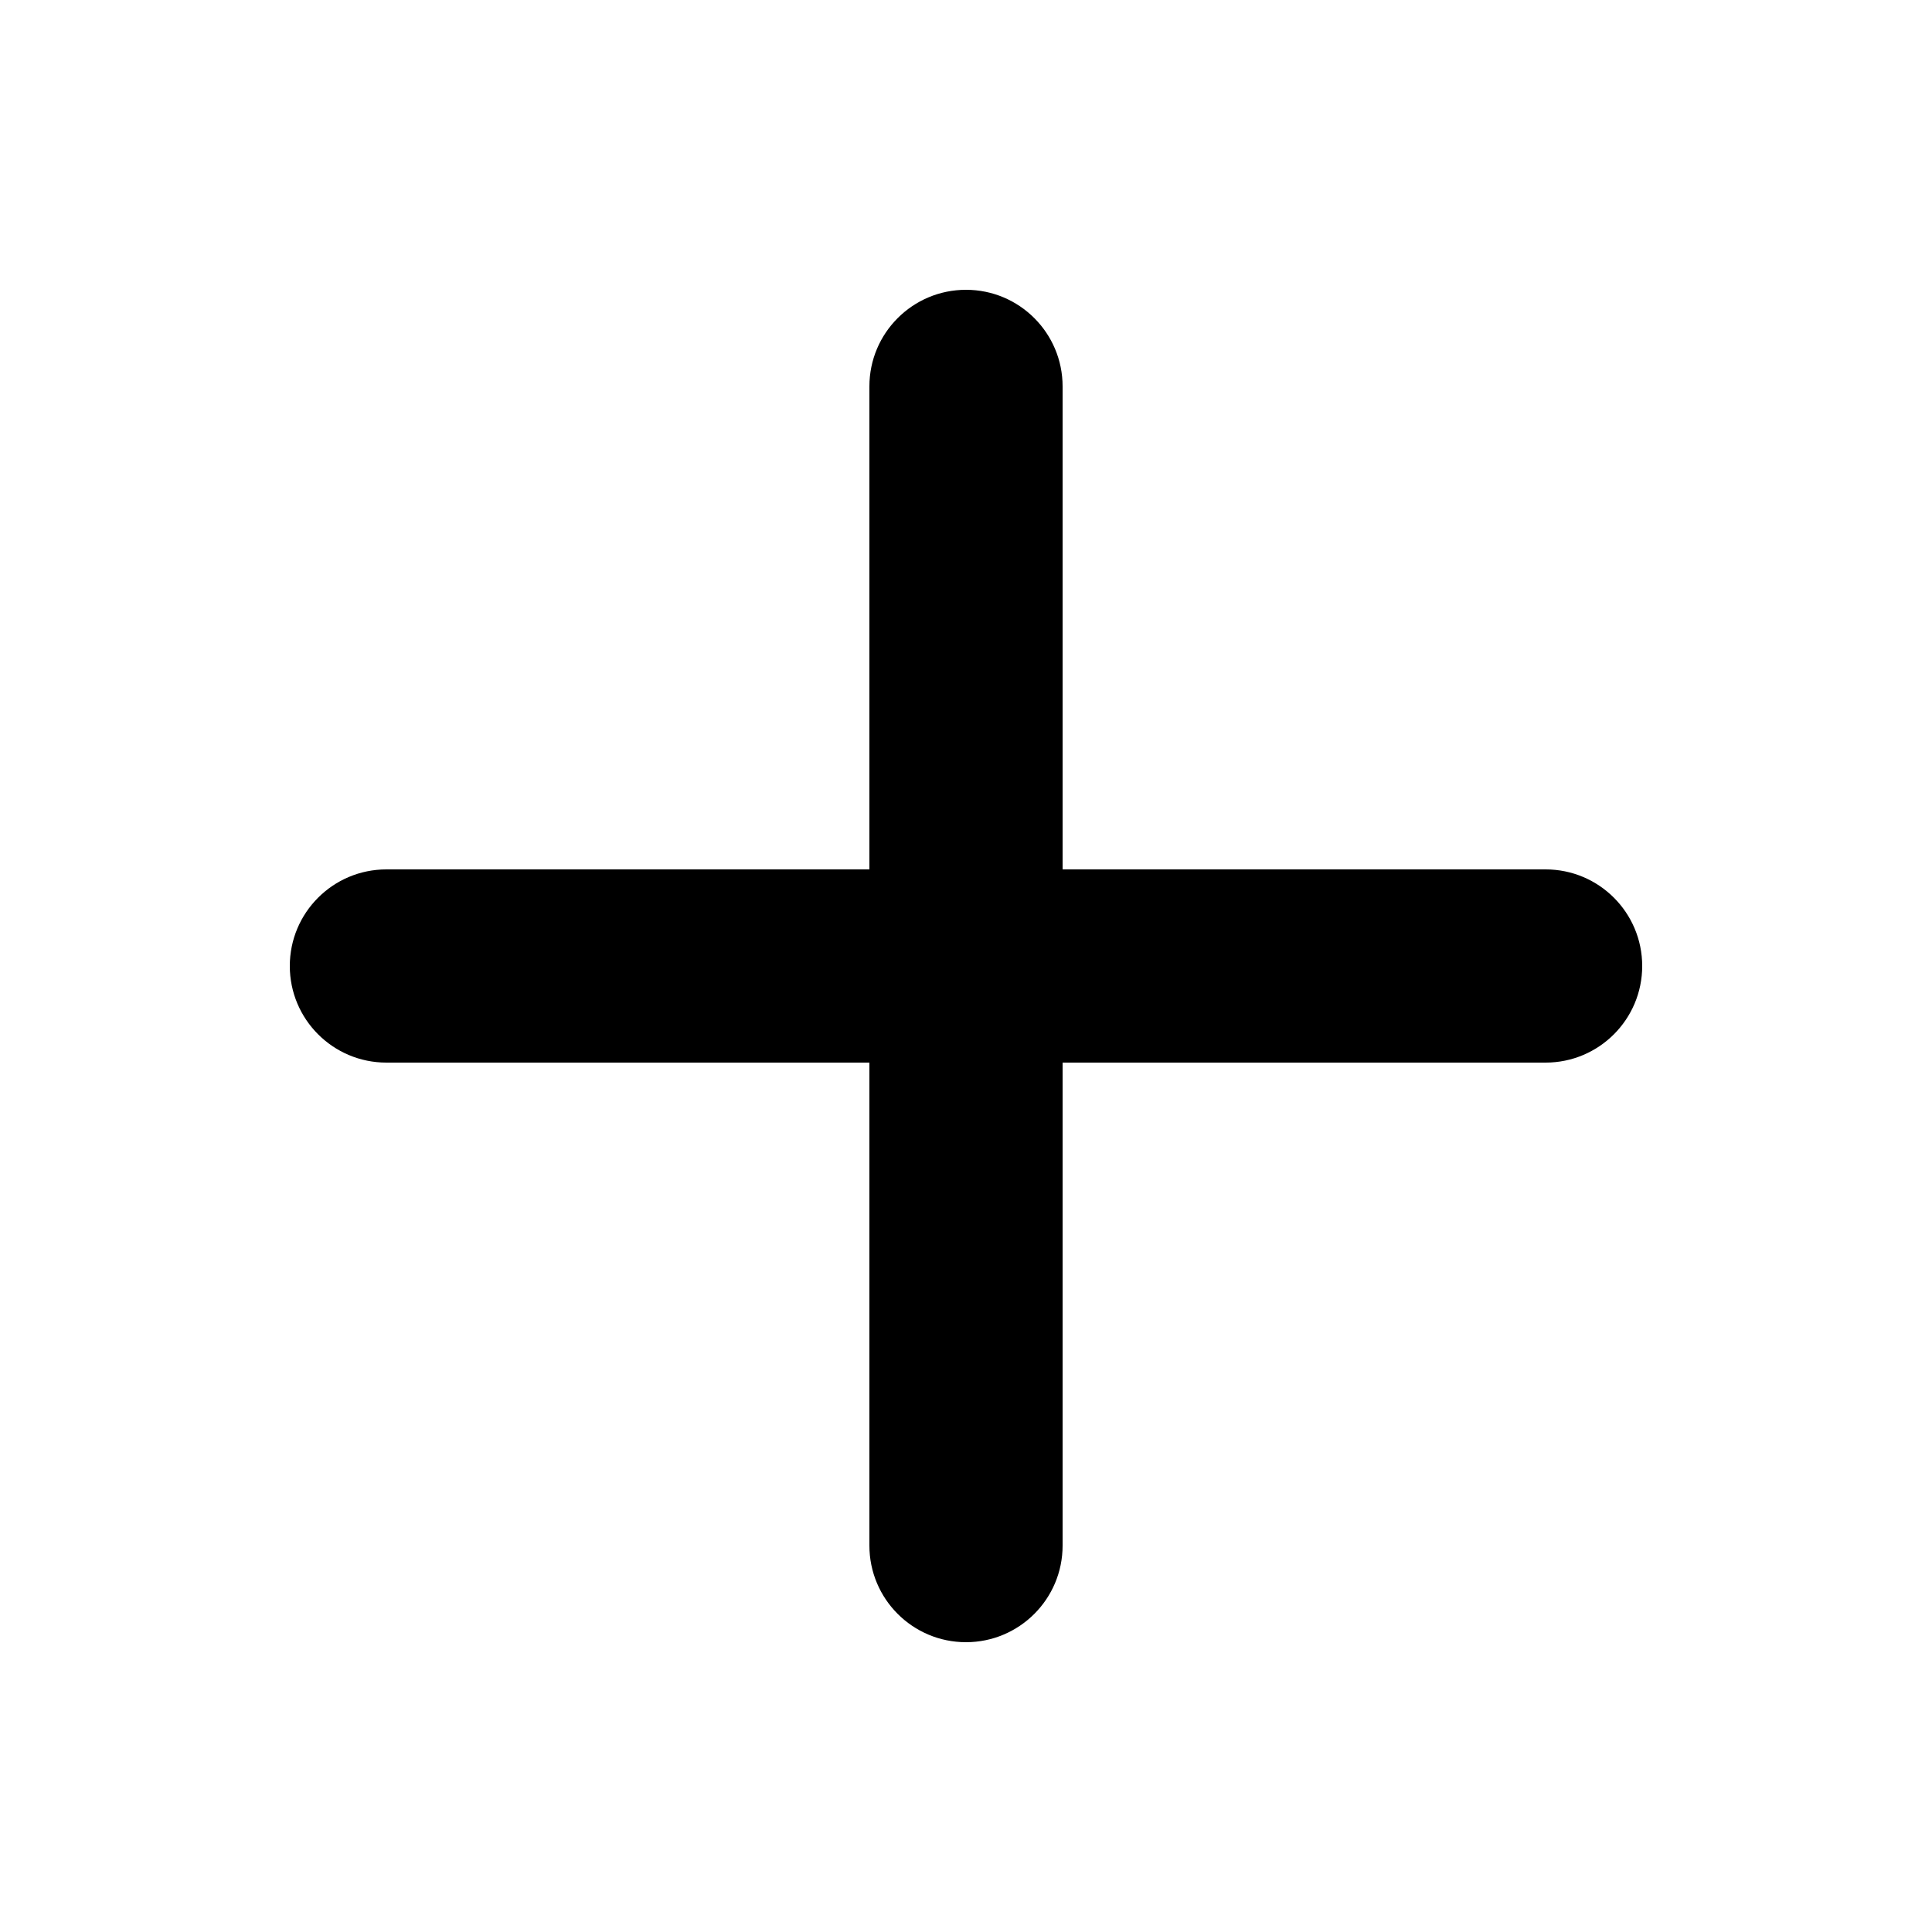
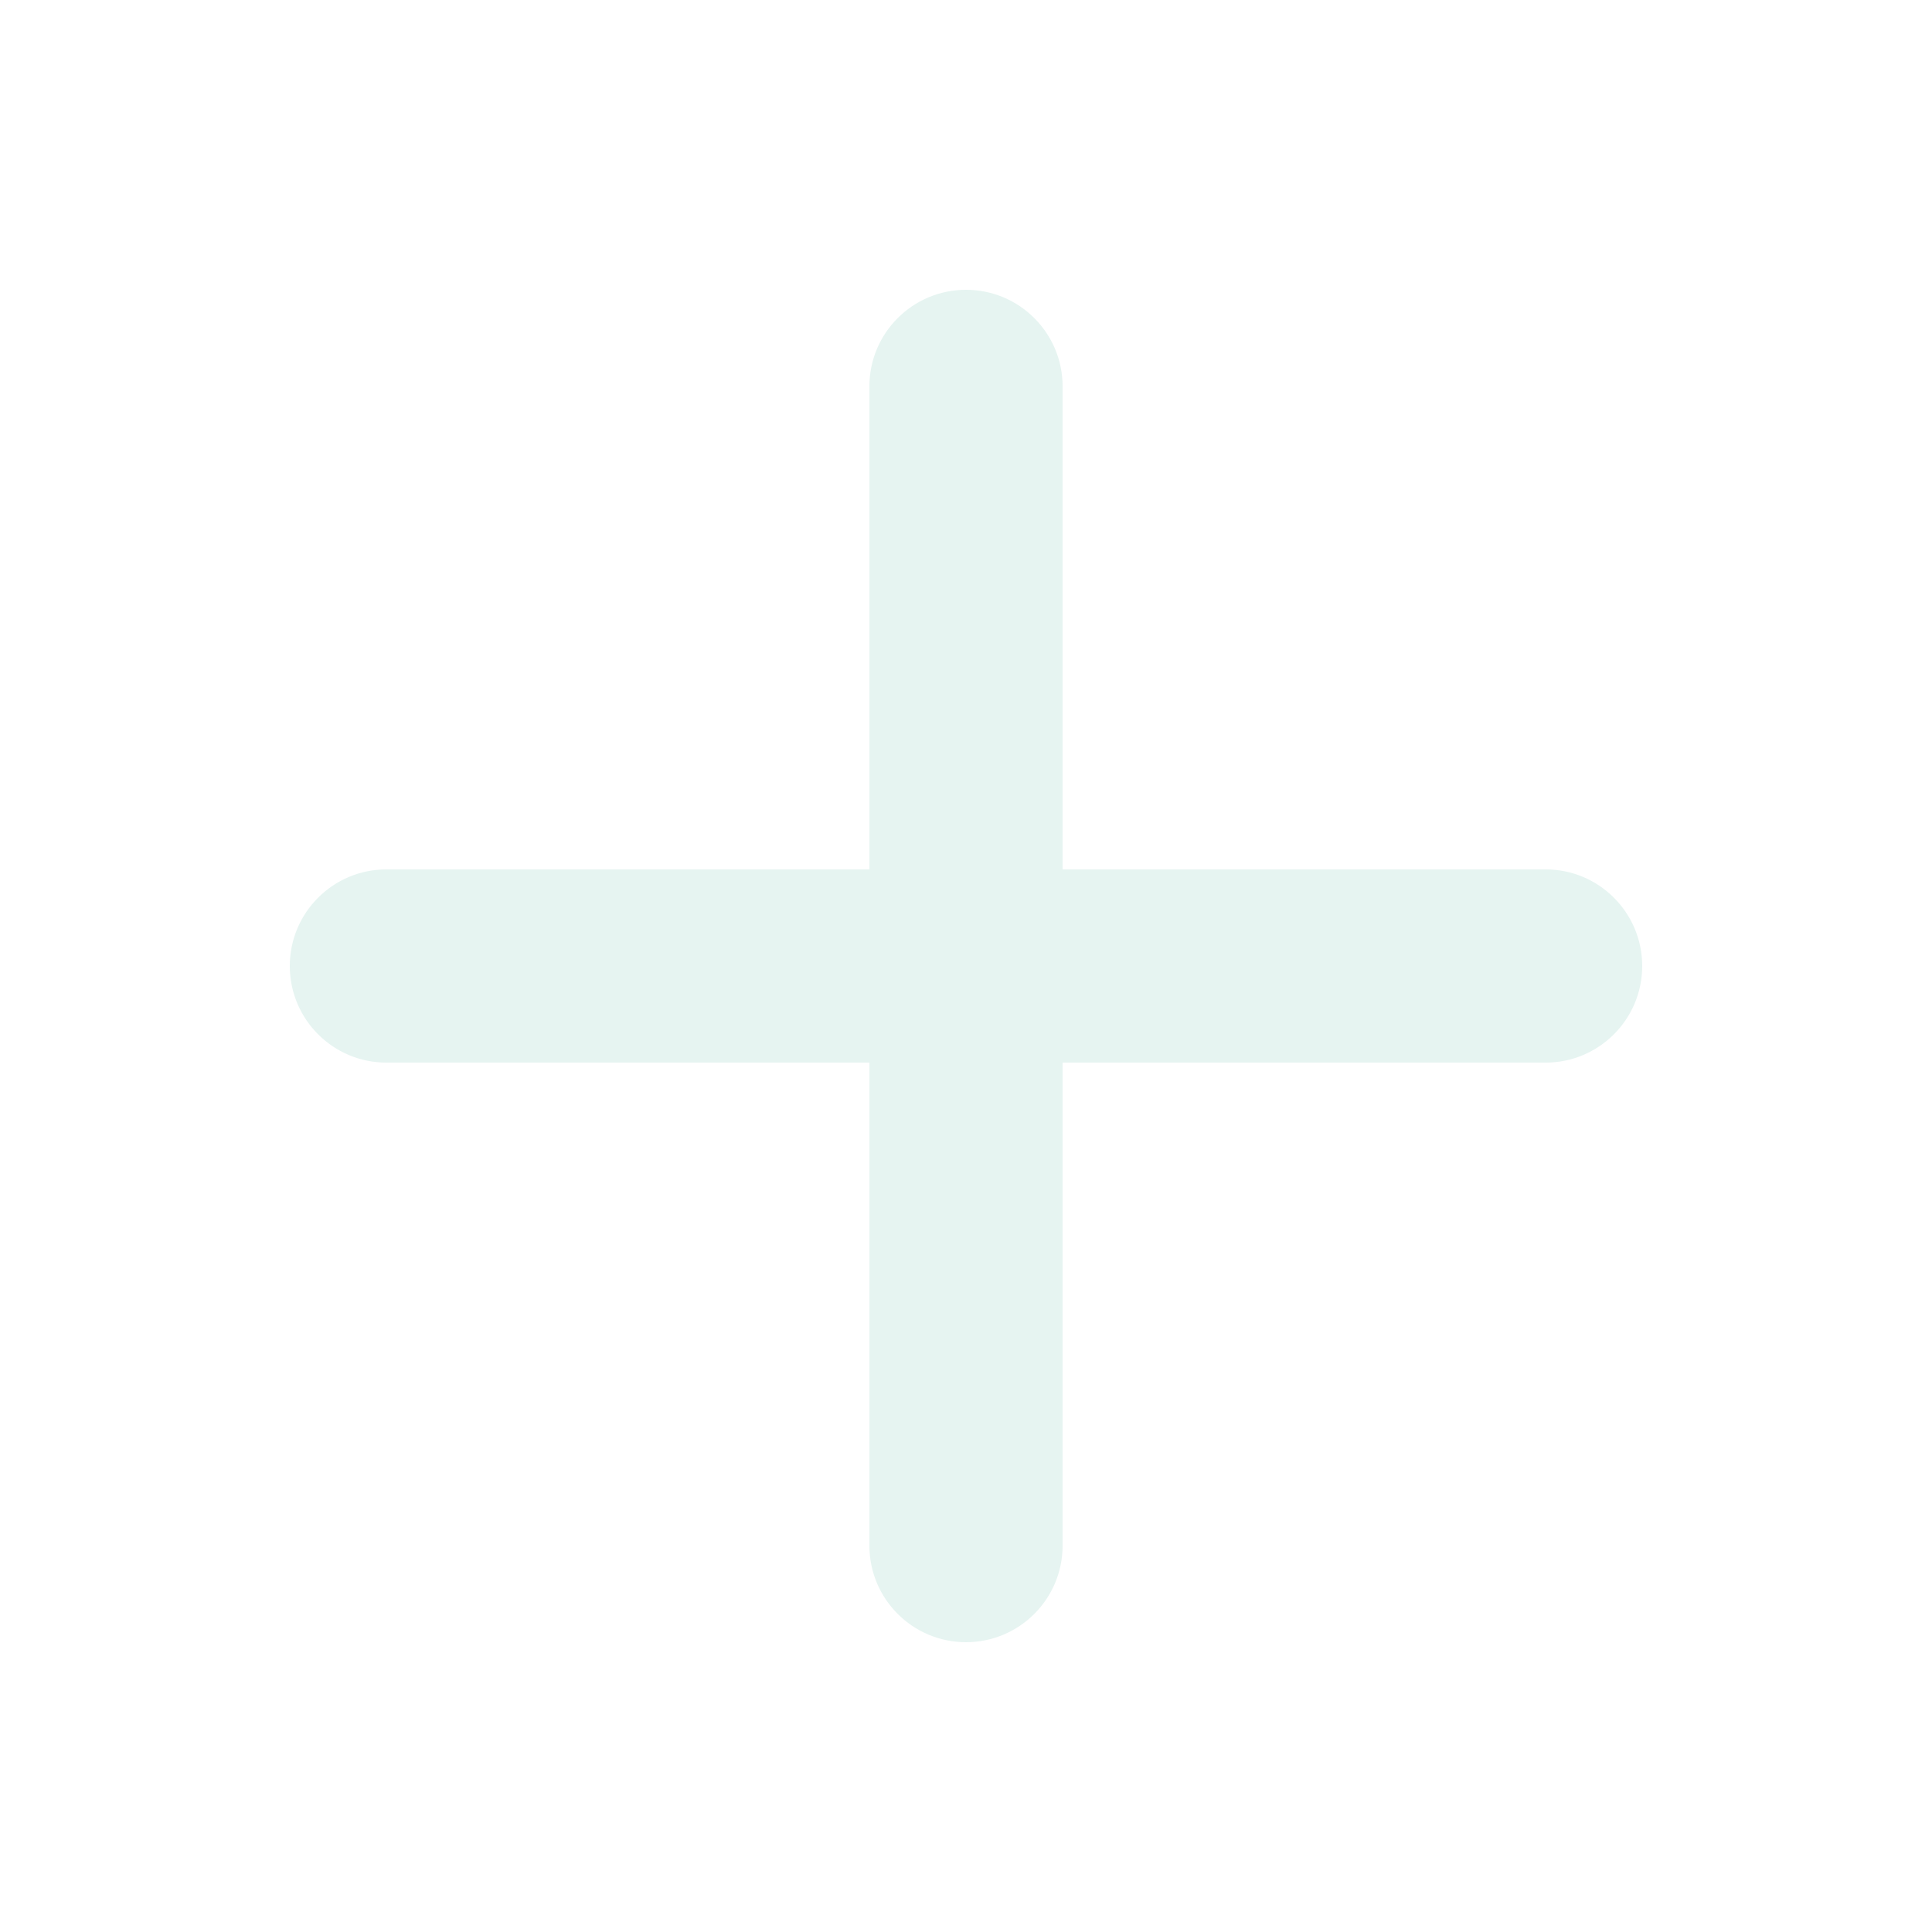
- <svg xmlns="http://www.w3.org/2000/svg" viewBox="0 0 20 20" fill="currentColor" aria-hidden="true">
+ <svg xmlns="http://www.w3.org/2000/svg" viewBox="0 0 20 20" fill="#e6f4f1" aria-hidden="true">
  <path fill-rule="evenodd" d="M10 3a1 1 0 011 1v5h5a1 1 0 110 2h-5v5a1 1 0 11-2 0v-5H4a1 1 0 110-2h5V4a1 1 0 011-1z" clip-rule="evenodd" />
</svg>
